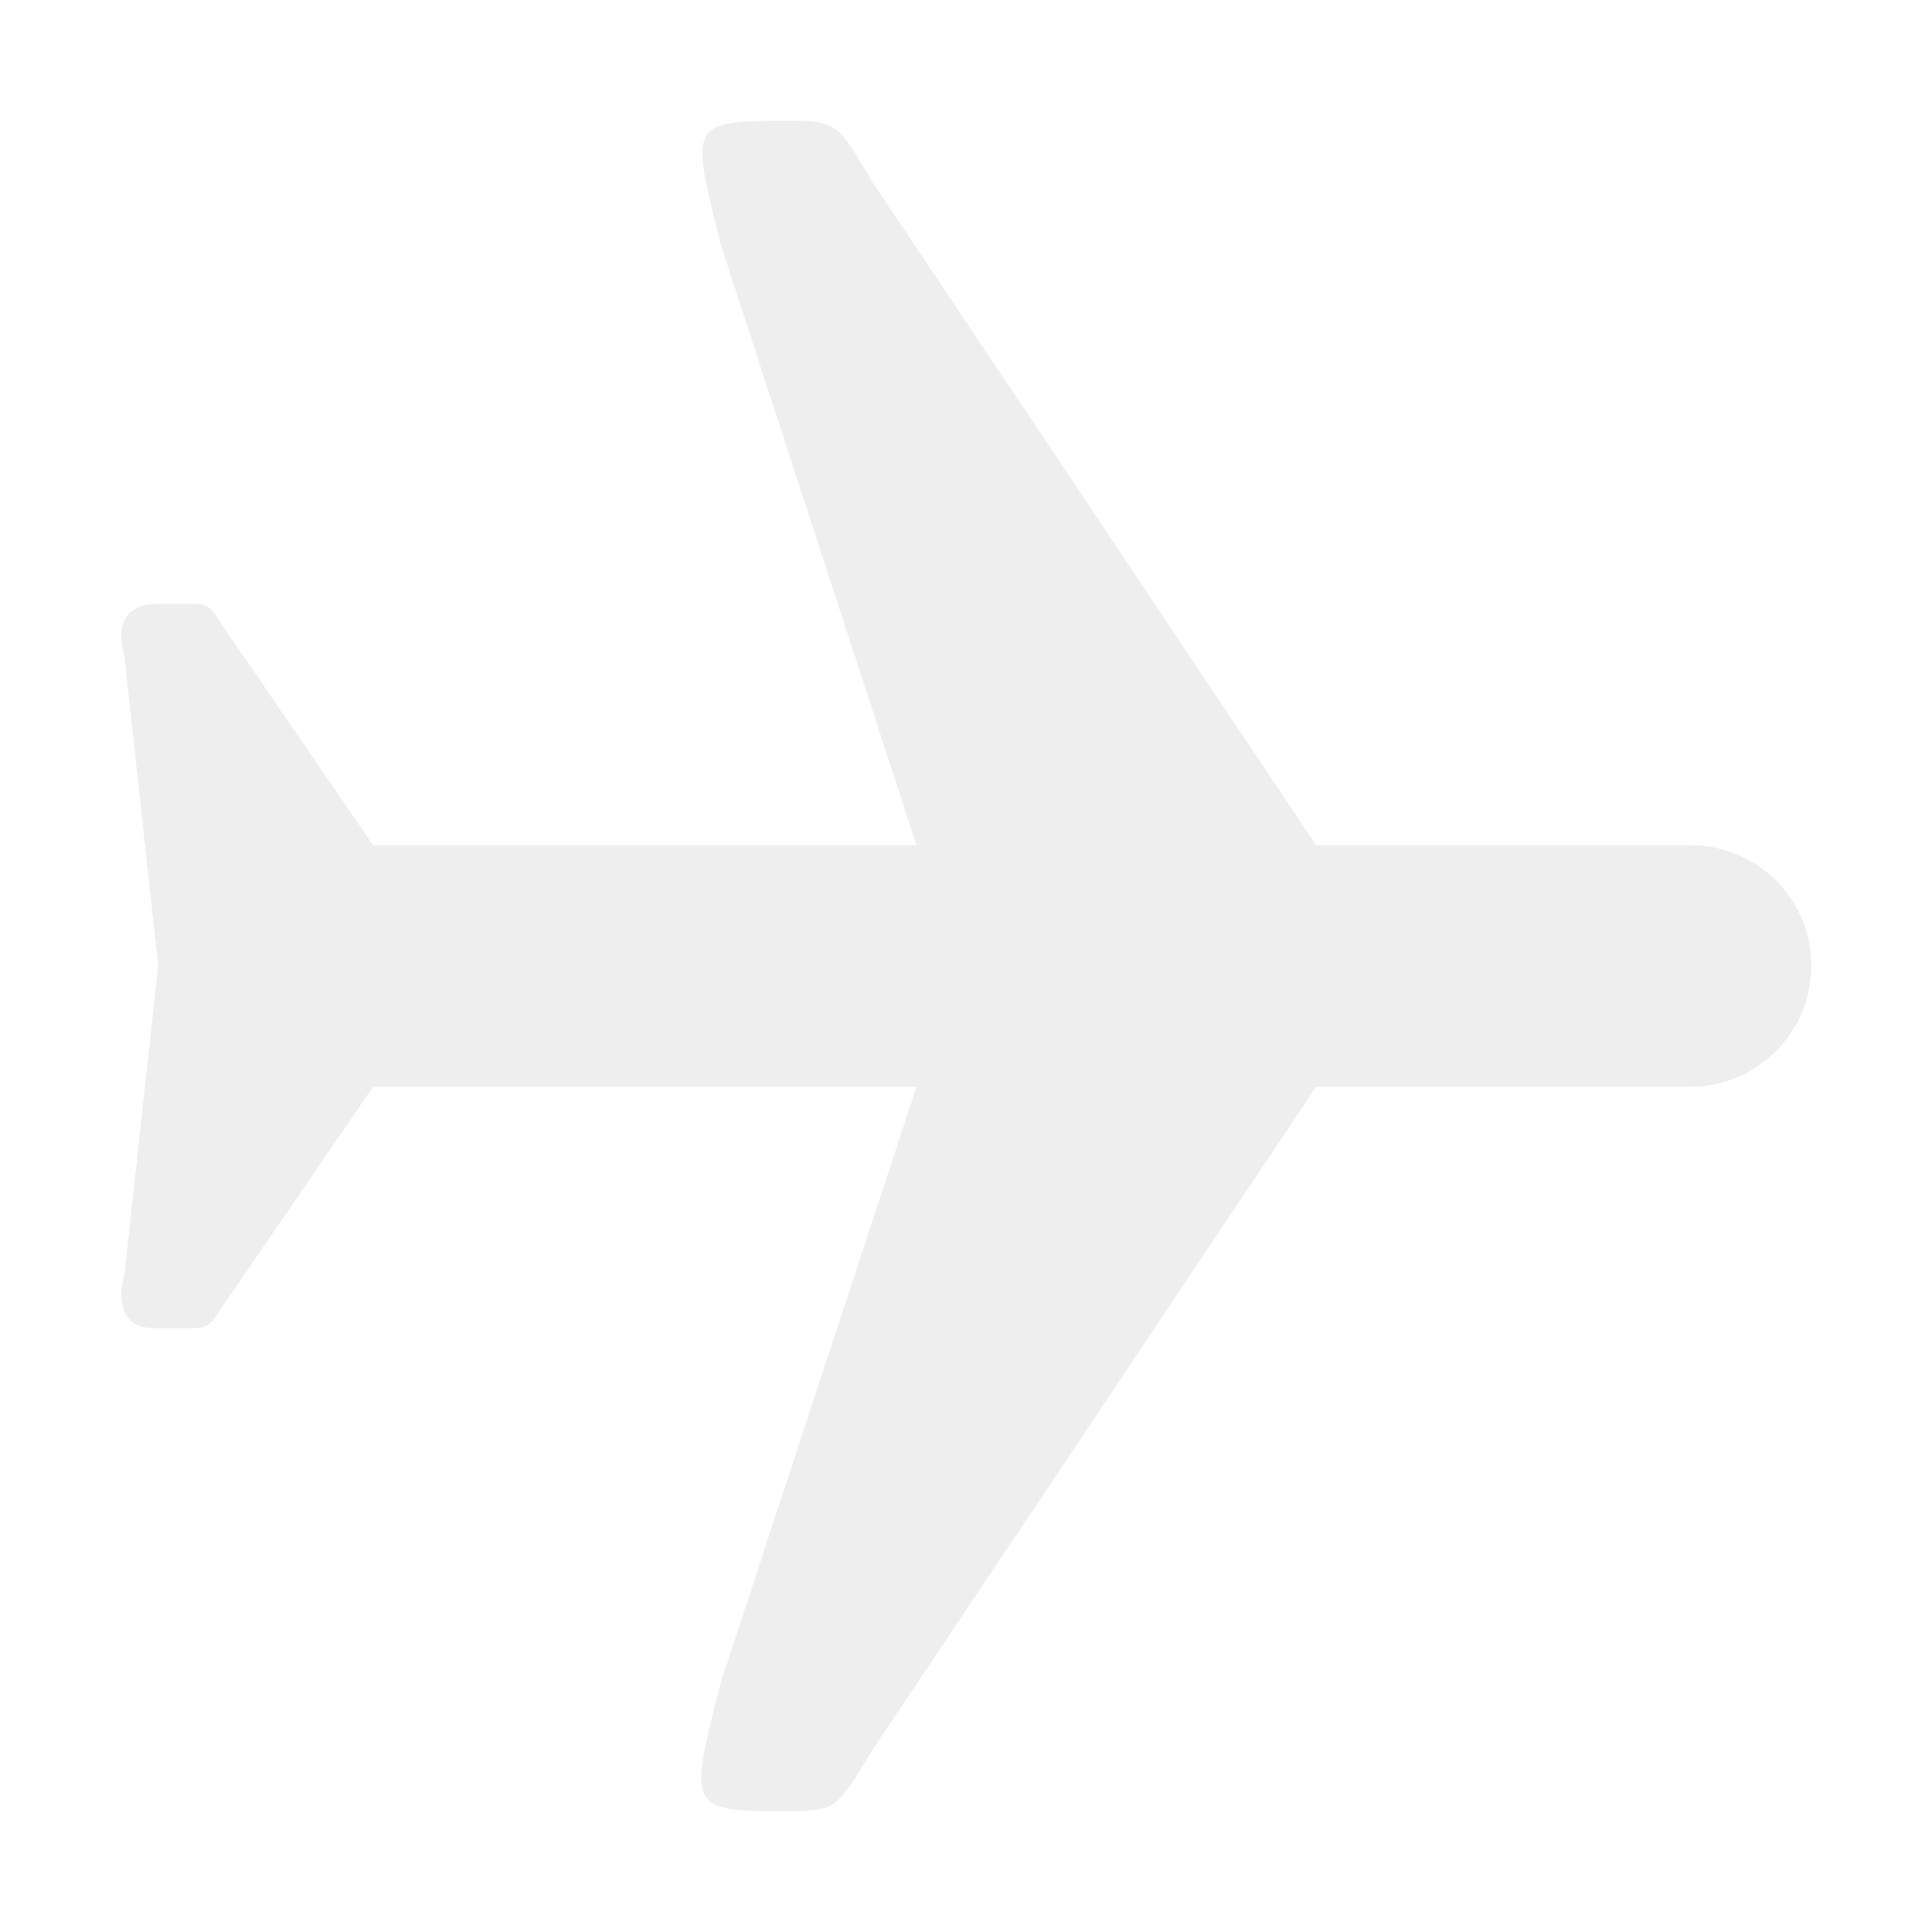
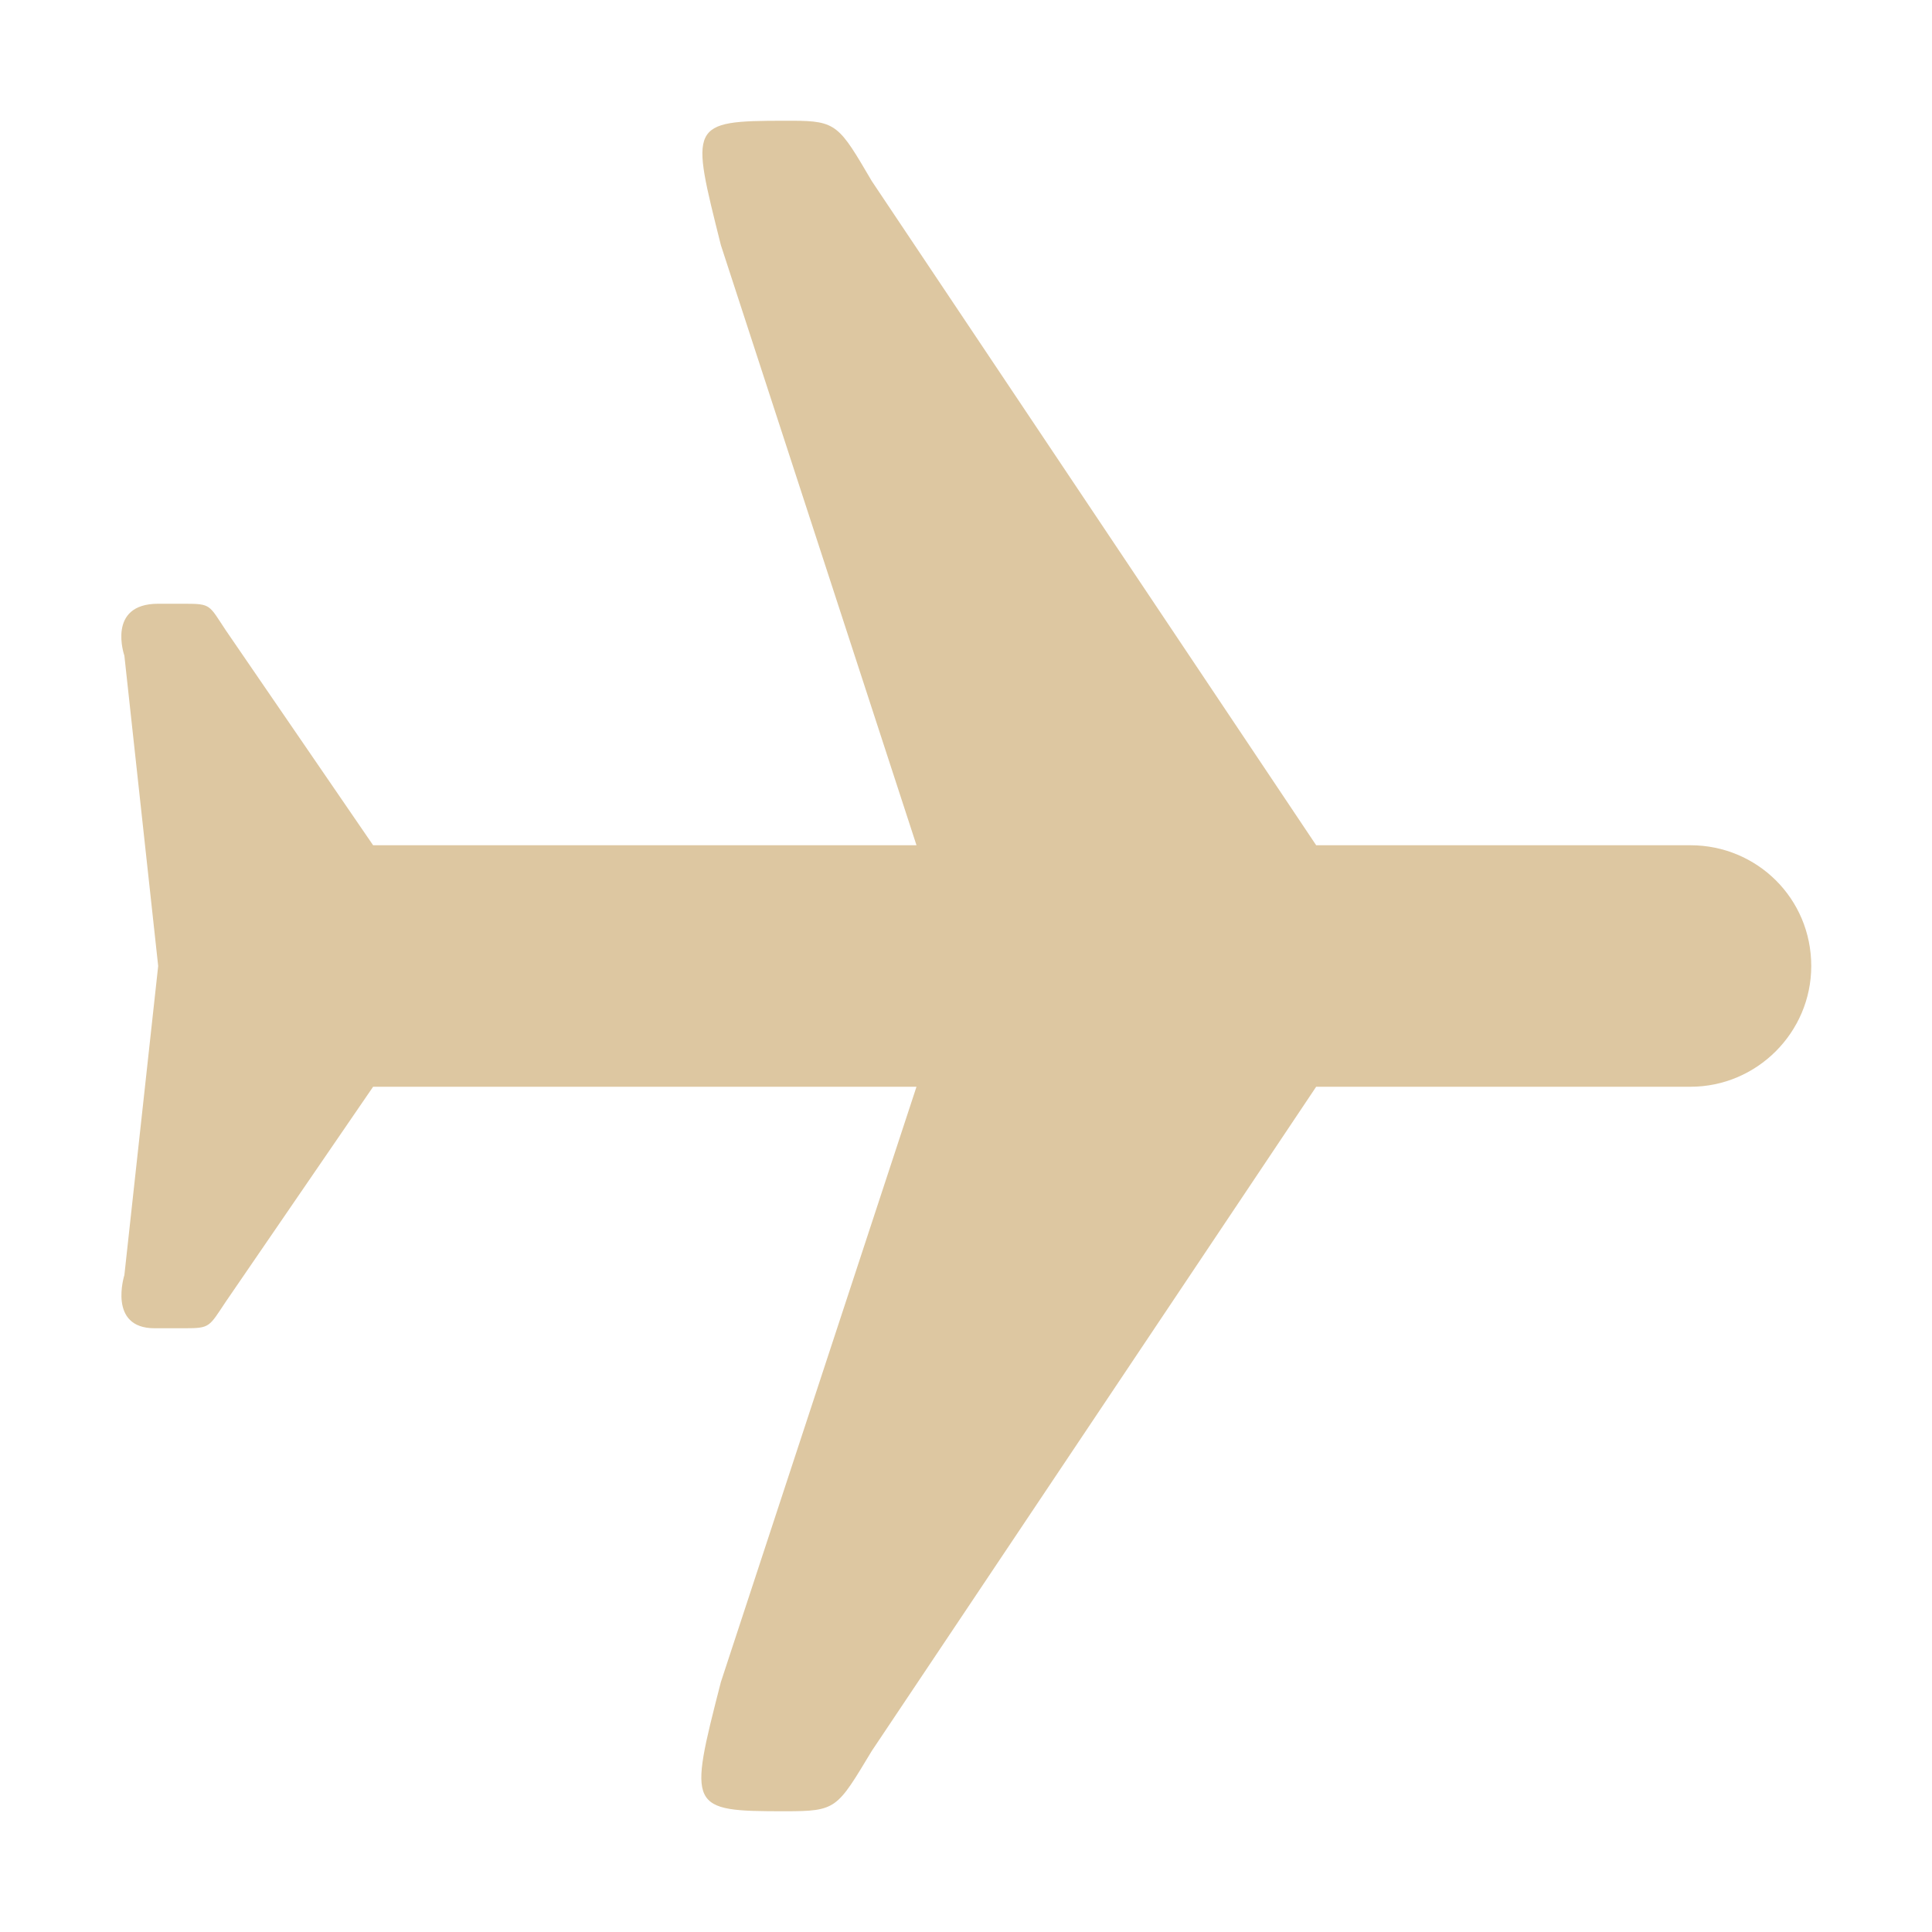
<svg xmlns="http://www.w3.org/2000/svg" width="16" height="16" version="1.1" id="svg1">
  <defs id="defs1" />
-   <path style="fill:#eeeeee;fill-opacity:1" d="M 6.5,1 C 5.7,1 5.72,1.03 5.97,2.03 L 7.59,7 H 3.09 L 1.87,5.22 C 1.73,5.01 1.75,5 1.53,5 H 1.31 C 0.88,5 1.03,5.43 1.03,5.43 L 1.31,8 1.03,10.56 C 1.03,10.56 0.89,11 1.28,11 H 1.53 C 1.74,11 1.73,10.99 1.87,10.78 L 3.09,9 H 7.59 L 5.97,13.93 C 5.7,14.98 5.7,15 6.5,15 6.93,15 6.93,14.98 7.22,14.5 L 10.9,9 H 14 C 14.55,9 15,8.55 15,8 15,7.44 14.55,7 14,7 H 10.9 L 7.22,1.5 C 6.95,1.04 6.93,1 6.56,1 Z" id="path1" />
+   <path style="fill:#ddc7a1;fill-opacity:1" d="M 6.5,1 C 5.7,1 5.72,1.03 5.97,2.03 L 7.59,7 H 3.09 L 1.87,5.22 C 1.73,5.01 1.75,5 1.53,5 H 1.31 C 0.88,5 1.03,5.43 1.03,5.43 L 1.31,8 1.03,10.56 C 1.03,10.56 0.89,11 1.28,11 H 1.53 C 1.74,11 1.73,10.99 1.87,10.78 L 3.09,9 H 7.59 L 5.97,13.93 C 5.7,14.98 5.7,15 6.5,15 6.93,15 6.93,14.98 7.22,14.5 L 10.9,9 H 14 C 14.55,9 15,8.55 15,8 15,7.44 14.55,7 14,7 H 10.9 L 7.22,1.5 C 6.95,1.04 6.93,1 6.56,1 Z" id="path1" />
</svg>
